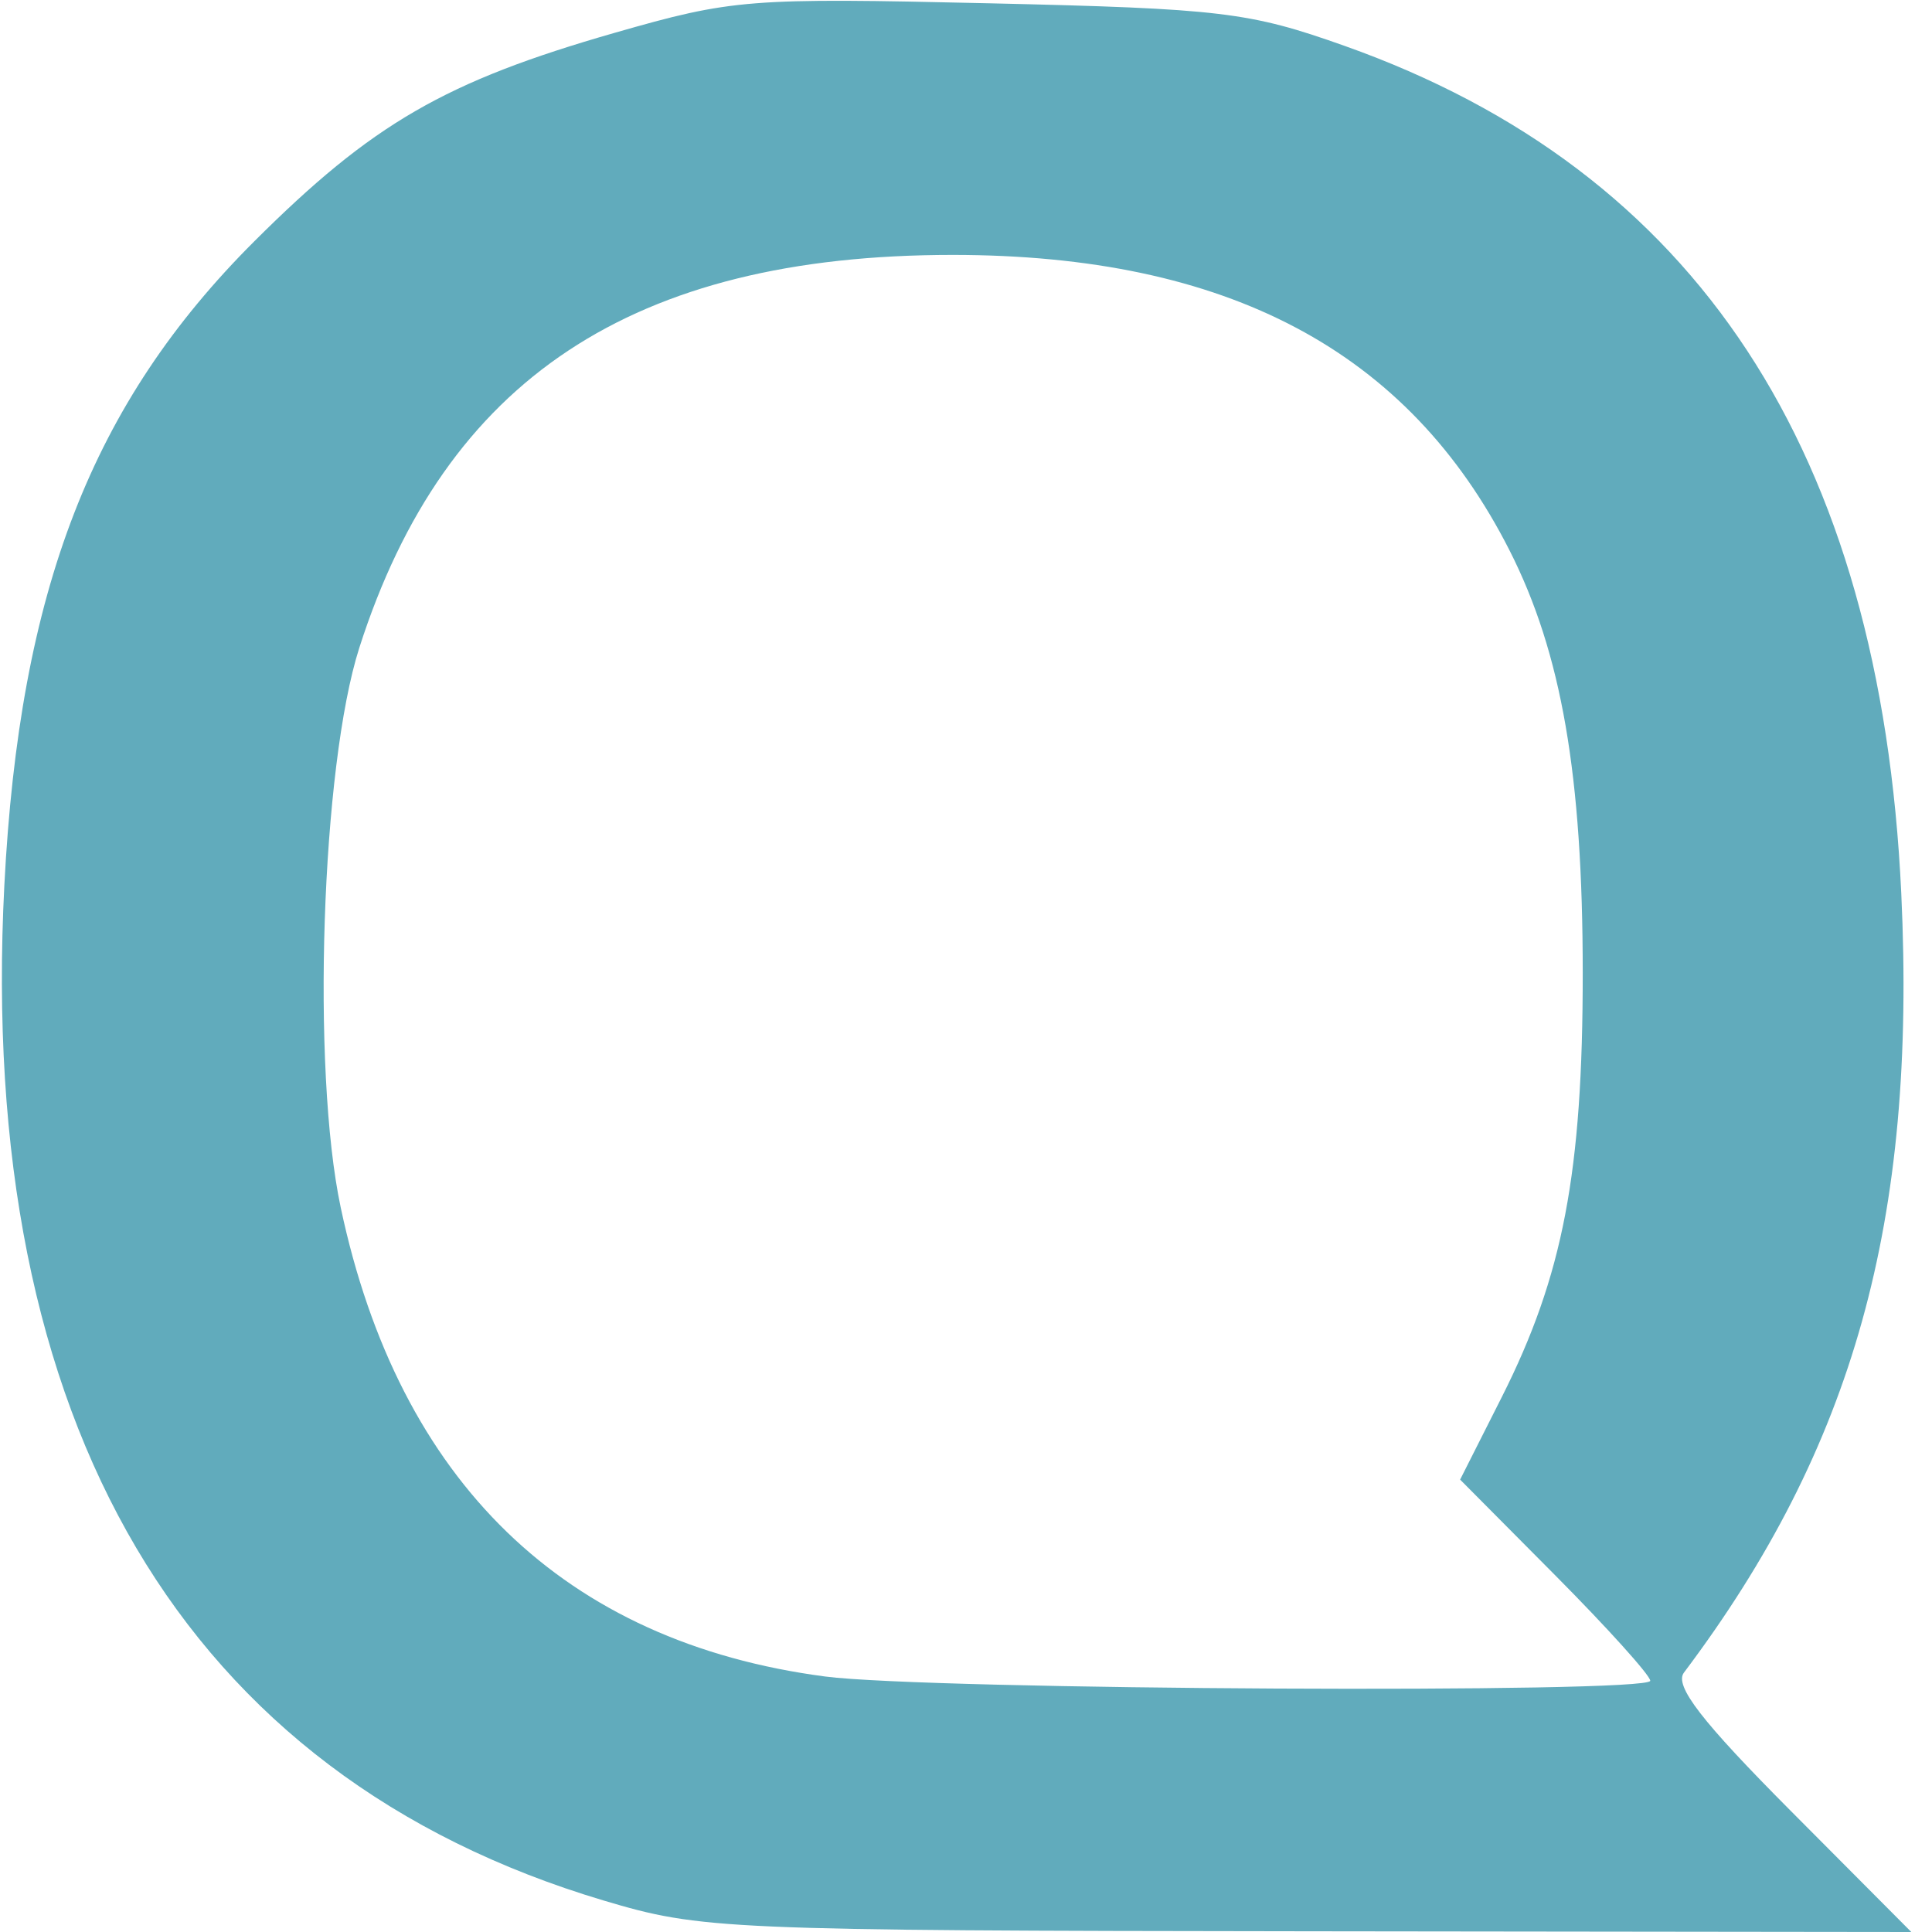
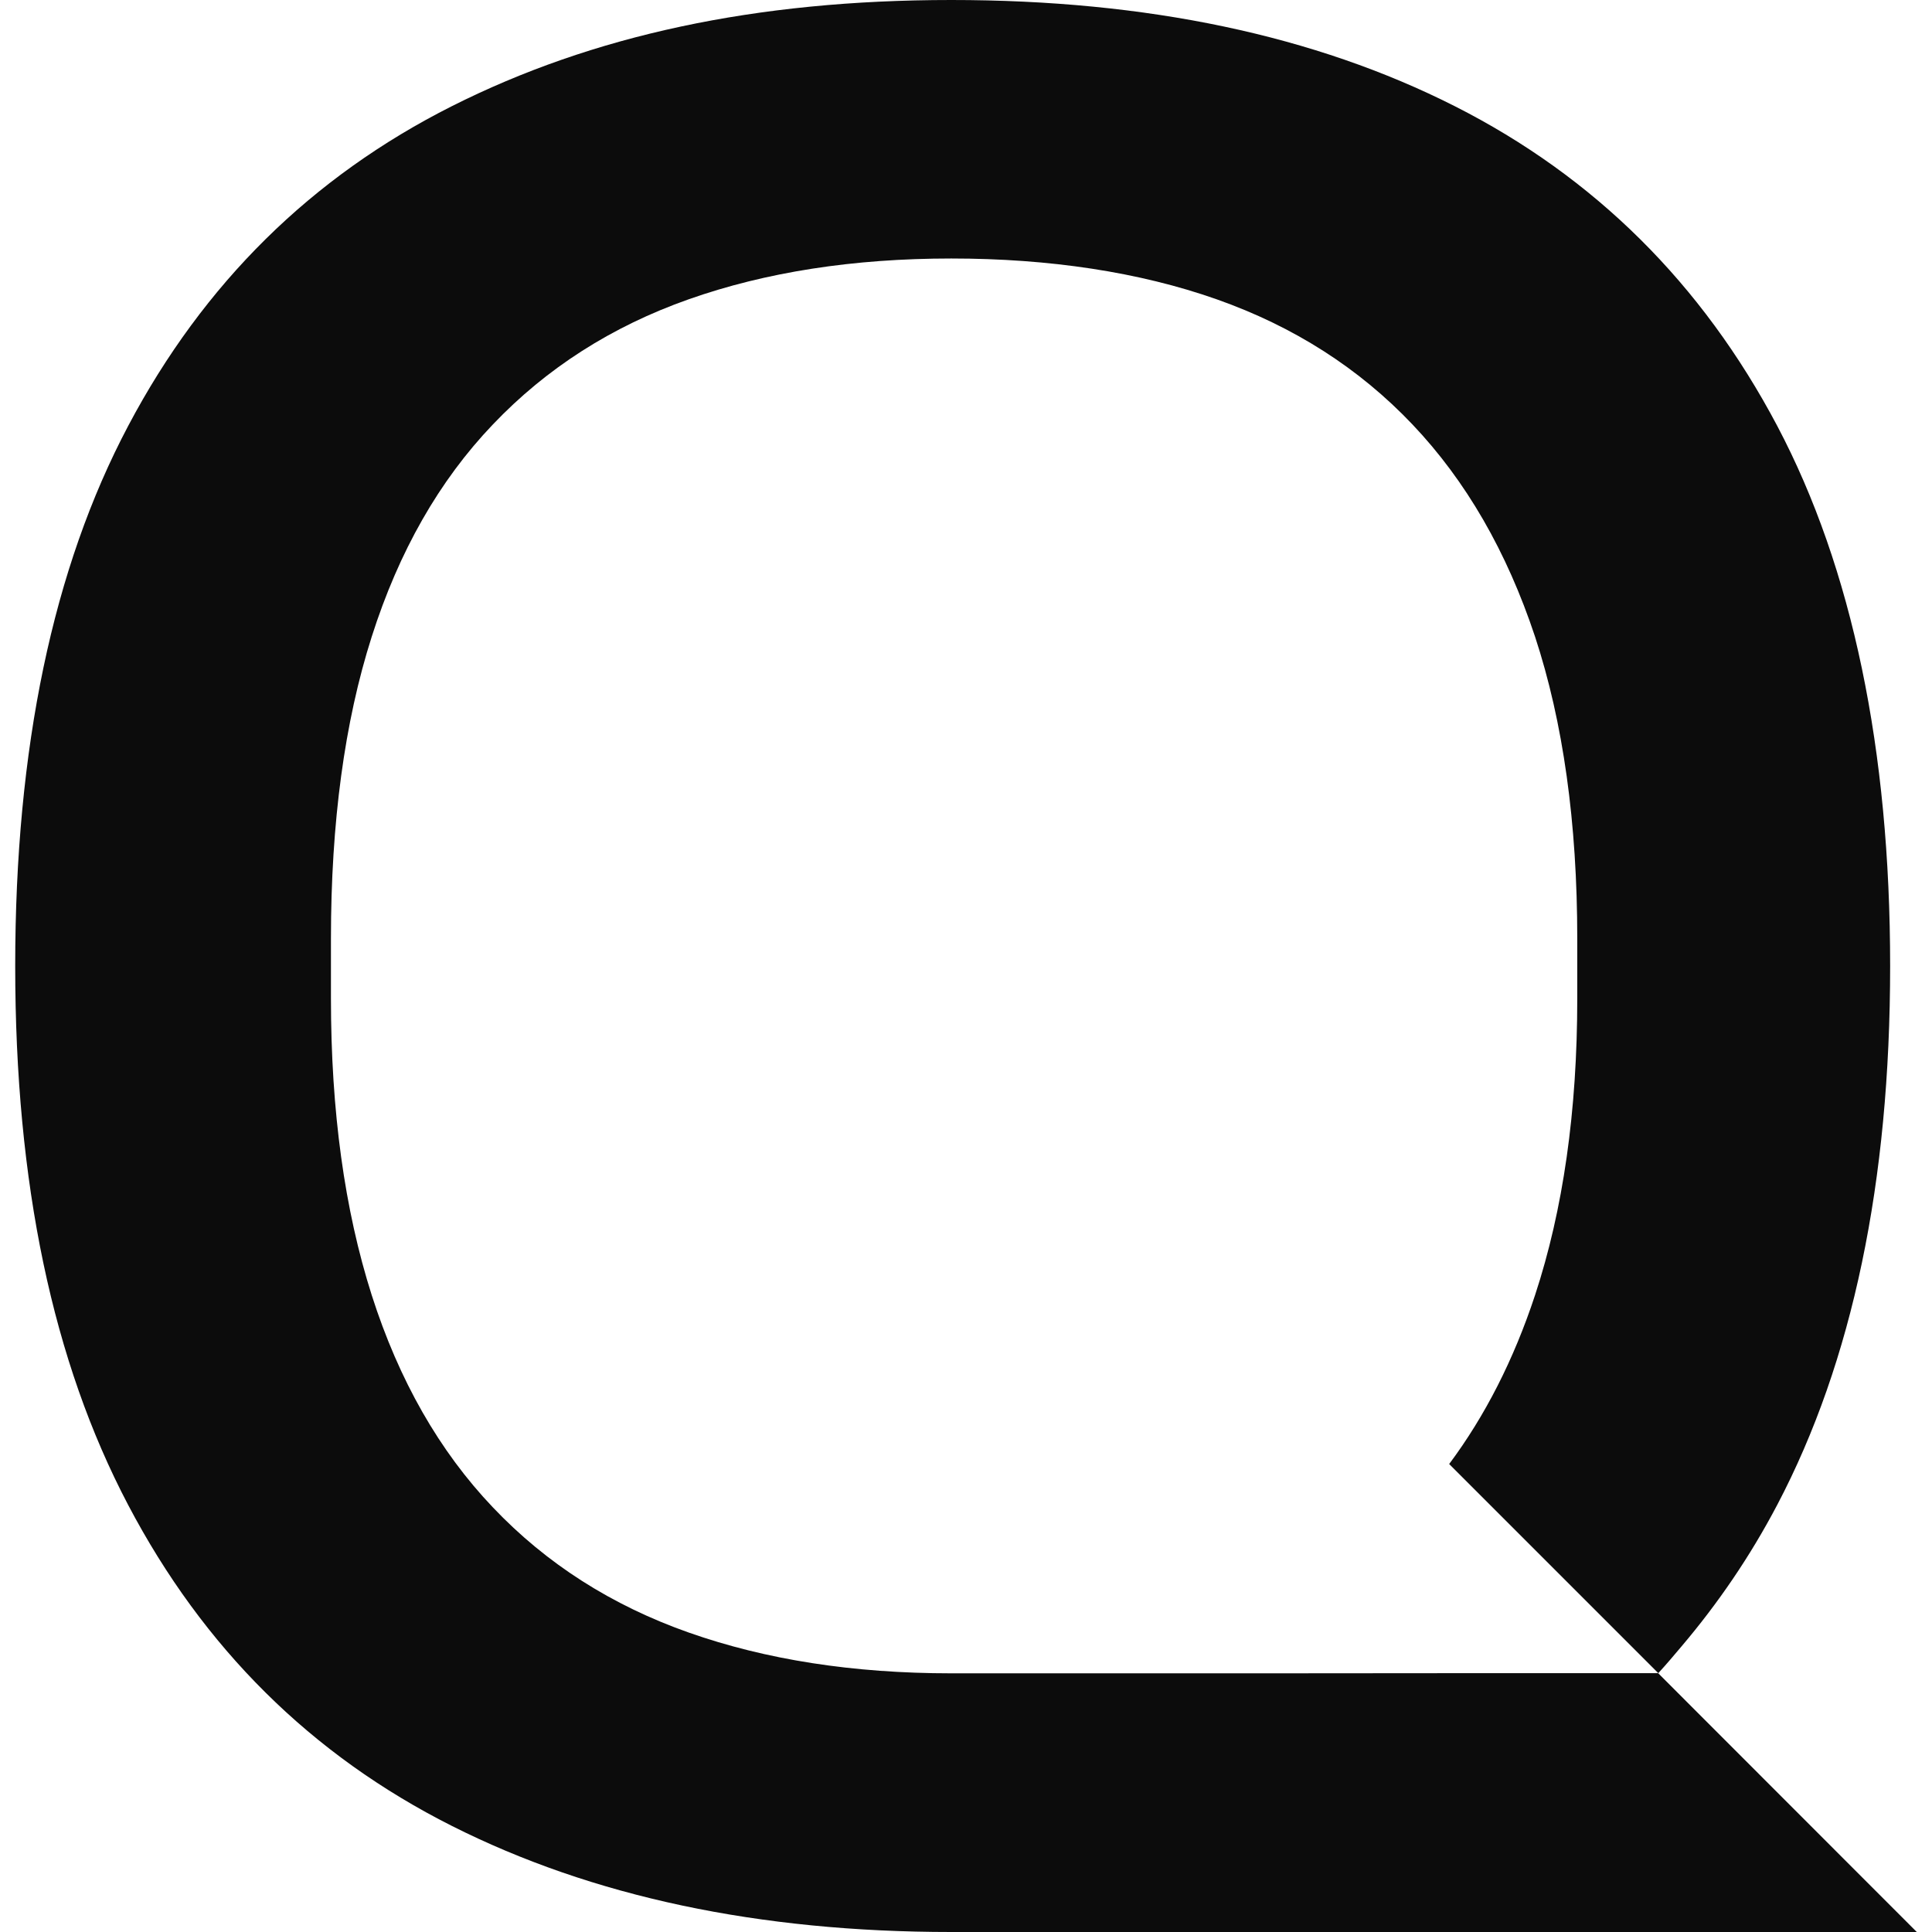
- <svg xmlns="http://www.w3.org/2000/svg" viewBox="0 0 144 144">
-   <path fill="#61abbc" fill-rule="evenodd" d="M45.000,141.656 C13.731,132.332 -1.738,106.136 0.323,66.000 C1.455,43.965 6.854,30.054 18.960,17.980 C27.751,9.212 33.182,6.070 45.805,2.449 C54.601,-0.074 55.800,-0.169 73.747,0.246 C91.038,0.645 93.102,0.892 100.218,3.419 C126.448,12.732 140.162,33.611 141.710,66.589 C142.856,91.012 138.158,107.855 125.511,124.666 C124.776,125.644 126.821,128.290 133.490,134.990 L142.458,144.000 97.479,143.946 C53.898,143.895 52.267,143.823 45.000,141.656 Z M123.000,125.274 C123.000,124.874 119.812,121.337 115.915,117.414 L108.829,110.281 111.924,104.151 C116.500,95.085 117.971,87.384 117.968,72.500 C117.965,57.771 116.389,48.674 112.515,41.029 C104.976,26.152 91.498,19.000 71.000,19.000 C47.170,19.000 33.187,28.260 26.780,48.286 C23.954,57.115 23.205,79.678 25.395,90.000 C29.734,110.460 42.068,122.401 61.500,124.957 C69.154,125.964 123.000,126.241 123.000,125.274 Z" />
+ <svg xmlns="http://www.w3.org/2000/svg" id="Layer_1" data-name="Layer 1" version="1.1" viewBox="0 0 1080 1080">
+   <defs>
+     <style>
+       .cls-1 {
+         fill: #0c0c0c;
+         stroke-width: 0px;
+       }
+     </style>
+   </defs>
+   <path class="cls-1" d="M927.2,935.6l-.3-.3s0,0,0,0h0c-73.1,0-146.1,0-219.2.1-58.6,0-117.3,0-175.9,0-54.8,0-103.7-7.6-146.8-22.8-43.1-15.2-79.6-38.5-109.5-70-29.9-31.4-52.5-71-67.7-118.6-15.2-47.7-22.8-102.9-22.8-165.8v-33.5c0-64.9,7.6-121.2,22.8-168.8,15.2-47.7,37.7-87.2,67.7-118.6,29.9-31.4,66.4-54.8,109.5-70,43.1-15.2,92-22.8,146.8-22.8s105.2,7.6,148.3,22.8c43.1,15.2,79.6,38.5,109.5,70,29.9,31.5,52.7,71,68.5,118.6,15.7,47.7,23.6,104,23.6,168.8v33.5c0,62.9-7.9,118.1-23.6,165.8-11.9,36.1-28,67.6-48,94.4l116.9,116.9c4.5-4.9,8.8-10,13.1-15.1,20.1-23.7,38.1-49.9,53.4-79,42.1-80.1,63.1-180.5,63.1-301.2s-21.1-222.3-63.1-301.9c-42.1-79.6-102.2-139.2-180.2-178.7C735.1,19.8,641.3,0,531.8,0s-200.6,19.8-279.1,59.3c-78.6,39.6-138.9,99.1-181,178.7C29.5,317.7,8.5,418.3,8.5,540s21,221.1,63.1,301.2c42.1,80.1,102.4,139.9,181,179.5,78.6,39.6,171.6,59.3,279.1,59.3h539.8c0,0-144.3-144.4-144.3-144.4Z" />
</svg>
